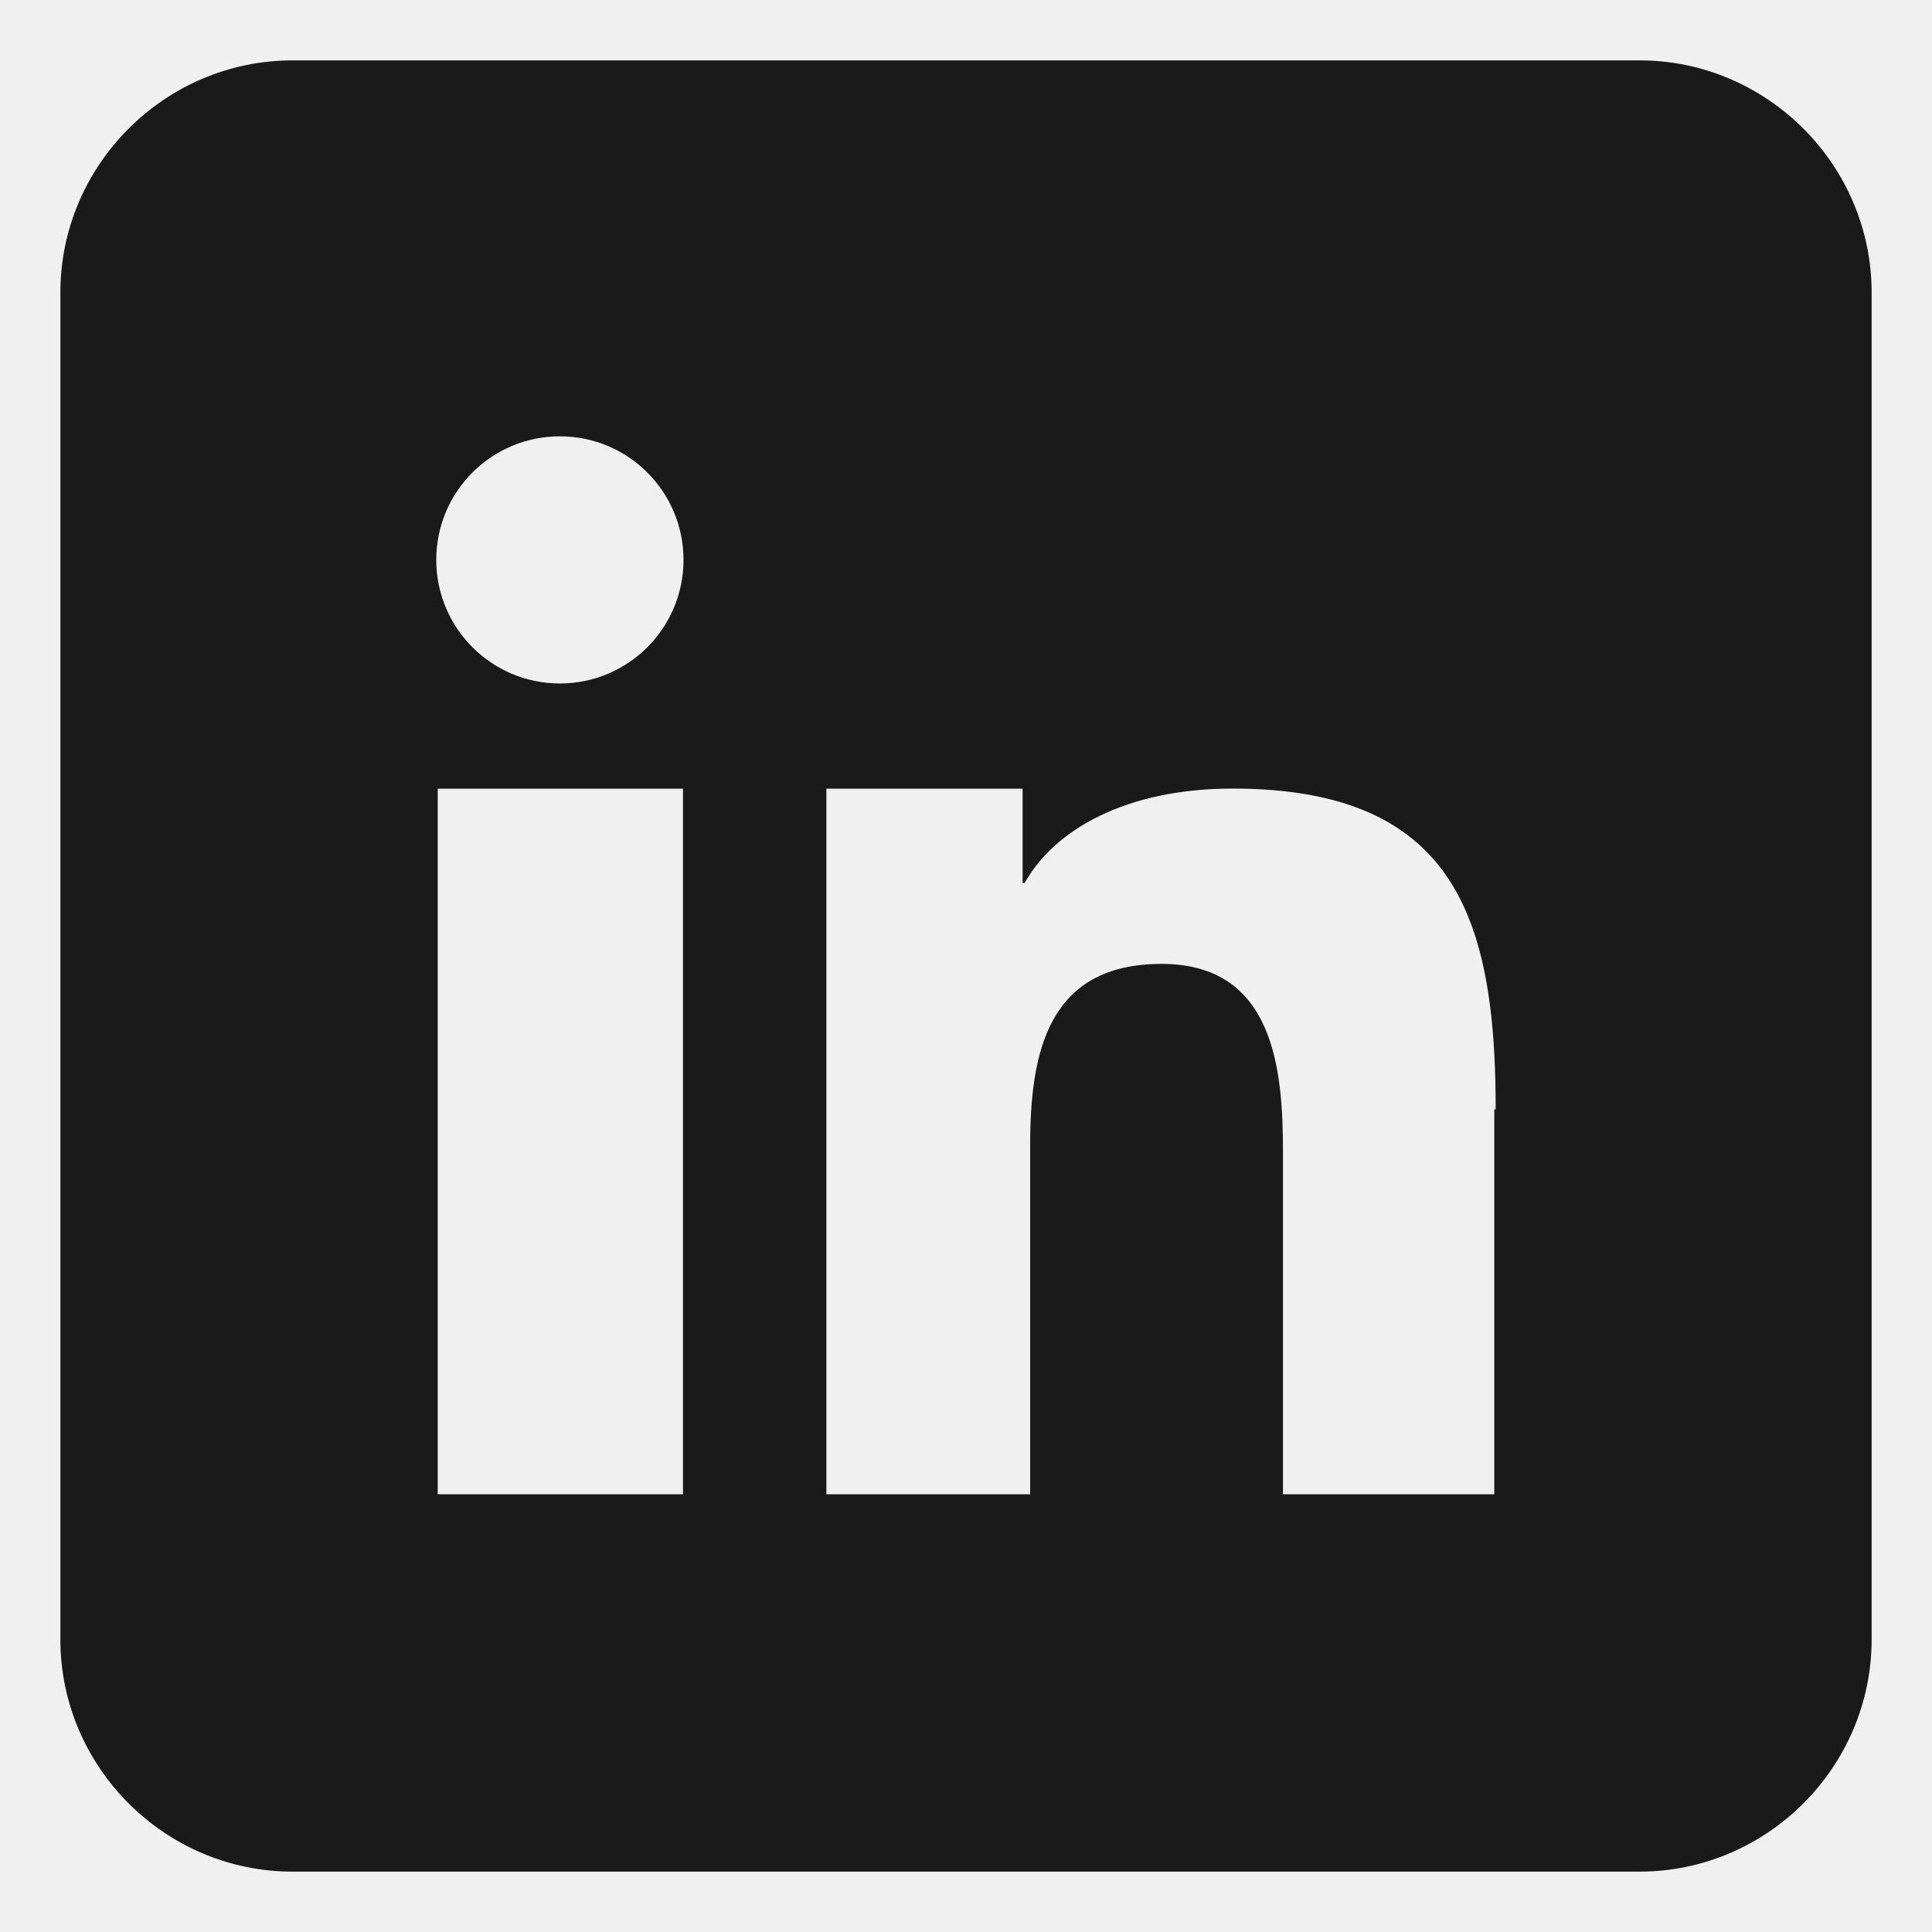
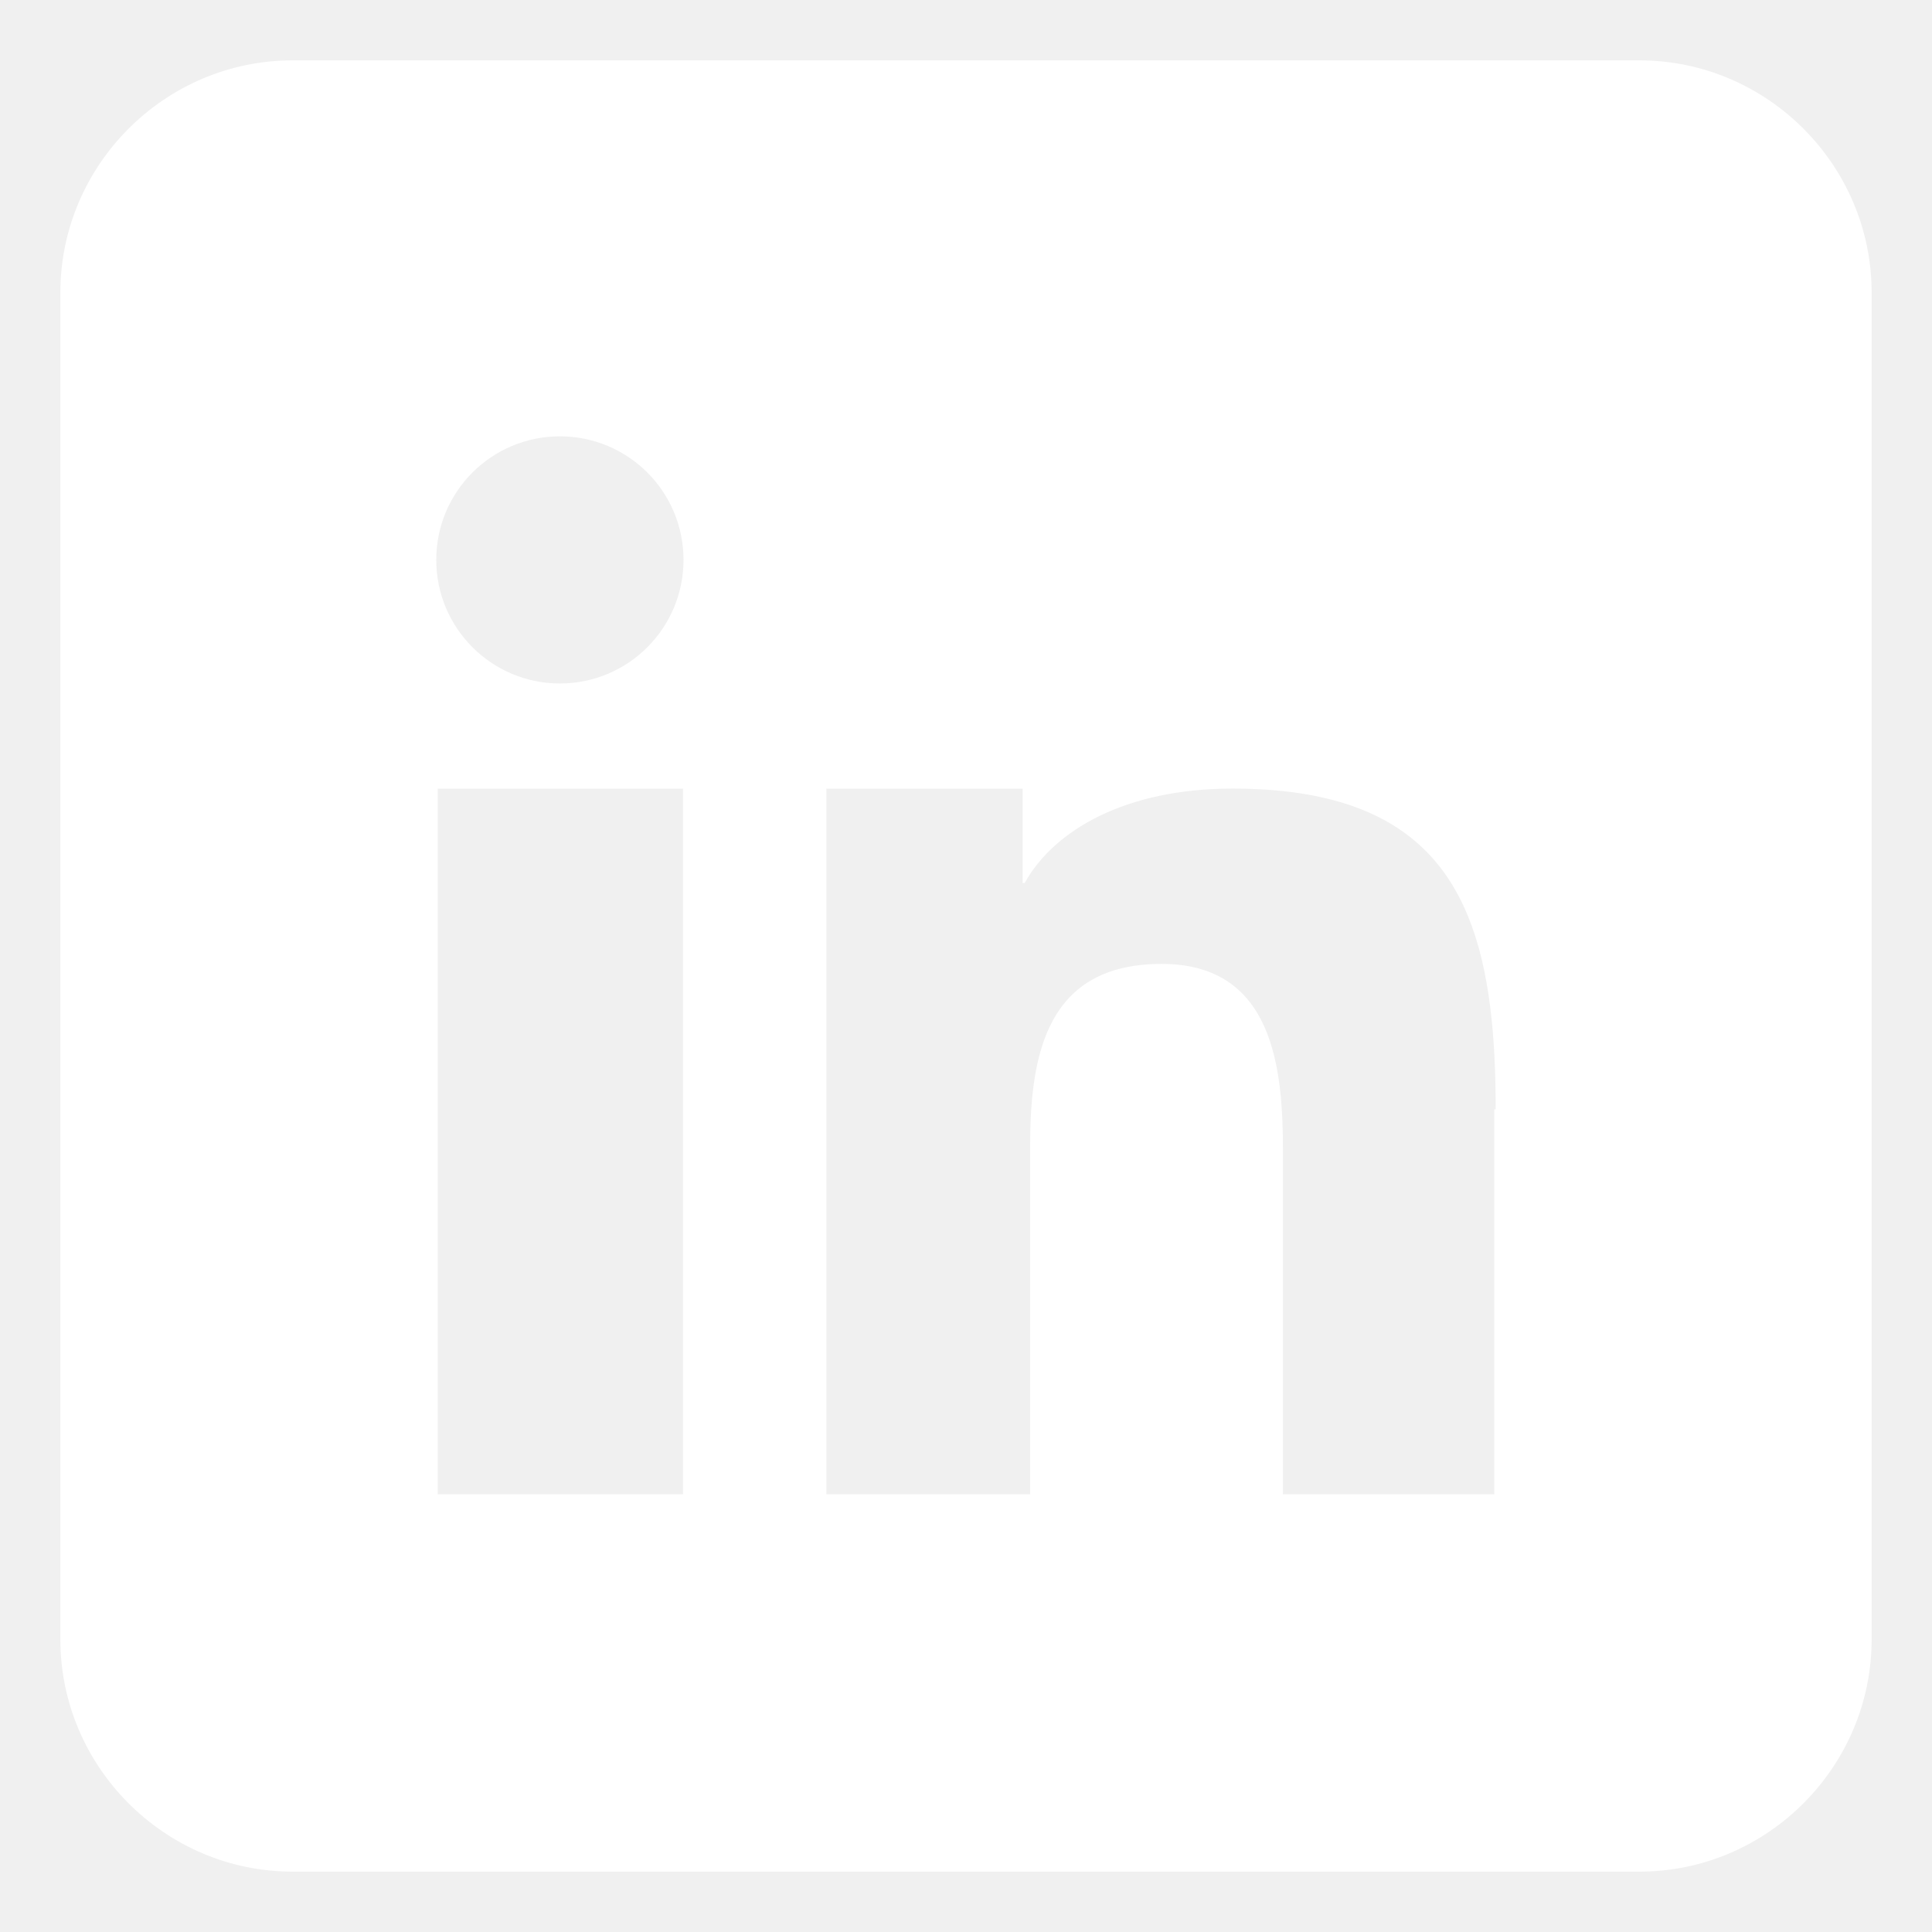
- <svg xmlns="http://www.w3.org/2000/svg" width="512" height="512" viewBox="0 0 512 512">
-   <path fill="#1A1A1A" fill-rule="evenodd" d="M434.478 16H77.522C43.718 16 16 43.721 16 77.521v356.957C16 468.278 43.718 496 77.522 496h356.955C468.285 496 496 468.278 496 434.479V77.521C496 43.721 468.285 16 434.478 16zM181 247.812V396h-65V209h65v38.812zm-32.63-66.684c-18.083 0-32.756-14.662-32.756-32.756 0-18.097 14.673-32.741 32.756-32.741 18.108 0 32.767 14.645 32.767 32.741 0 18.094-14.658 32.756-32.767 32.756zM396 294v102h-56v-90.833c0-21.75-2.355-49.724-32.164-49.724-30.262 0-34.836 23.679-34.836 48.156V396h-54V209h52v25h.554c7.756-14 26.757-25.02 55.051-25.02 47.672 0 63.872 22.543 68.305 57.812 1.052 8.277 1.458 17.208 1.458 27.208H396z" clip-rule="evenodd" />
+ <svg xmlns="http://www.w3.org/2000/svg" viewBox="0 0 512 512">
+   <path fill="#fff" fill-rule="evenodd" d="M434.478 16H77.522C43.718 16 16 43.721 16 77.521v356.957C16 468.278 43.718 496 77.522 496h356.955C468.285 496 496 468.278 496 434.479V77.521C496 43.721 468.285 16 434.478 16zM181 247.812V396h-65V209h65v38.812zm-32.63-66.684c-18.083 0-32.756-14.662-32.756-32.756 0-18.097 14.673-32.741 32.756-32.741 18.108 0 32.767 14.645 32.767 32.741 0 18.094-14.658 32.756-32.767 32.756zM396 294v102h-56v-90.833c0-21.75-2.355-49.724-32.164-49.724-30.262 0-34.836 23.679-34.836 48.156V396h-54V209h52v25h.554c7.756-14 26.757-25.02 55.051-25.02 47.672 0 63.872 22.543 68.305 57.812 1.052 8.277 1.458 17.208 1.458 27.208H396z" clip-rule="evenodd" />
</svg>
